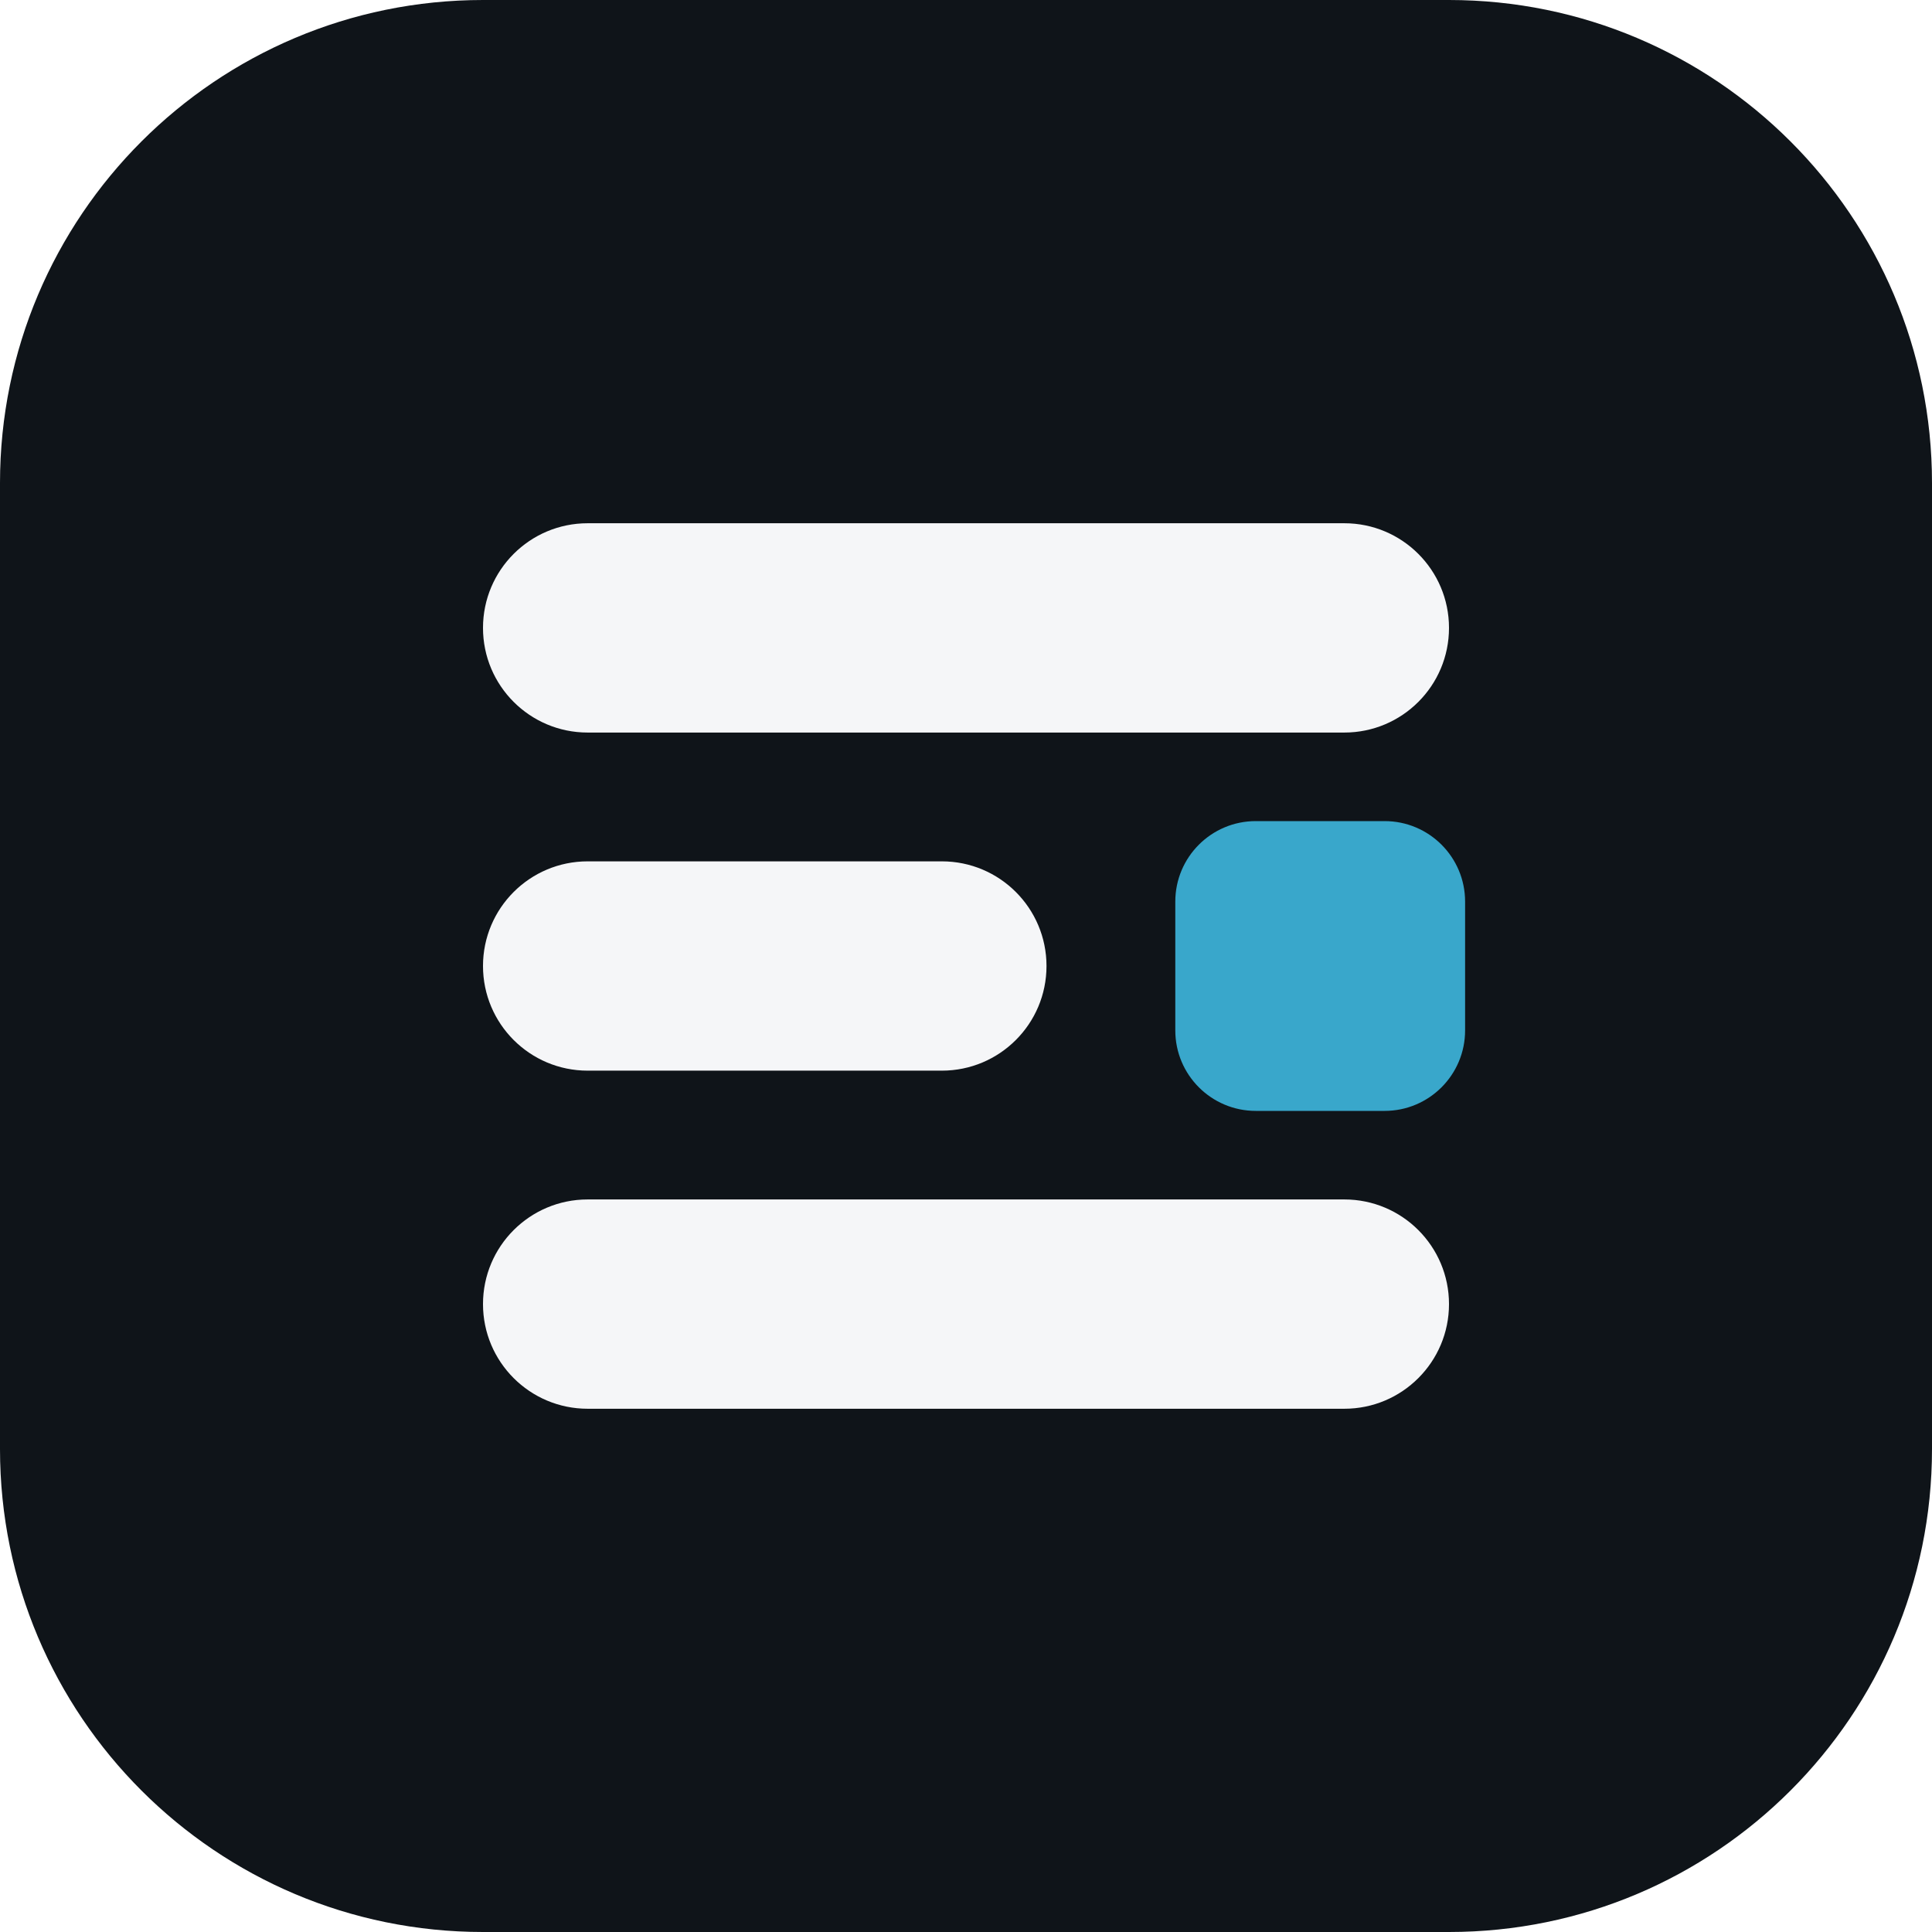
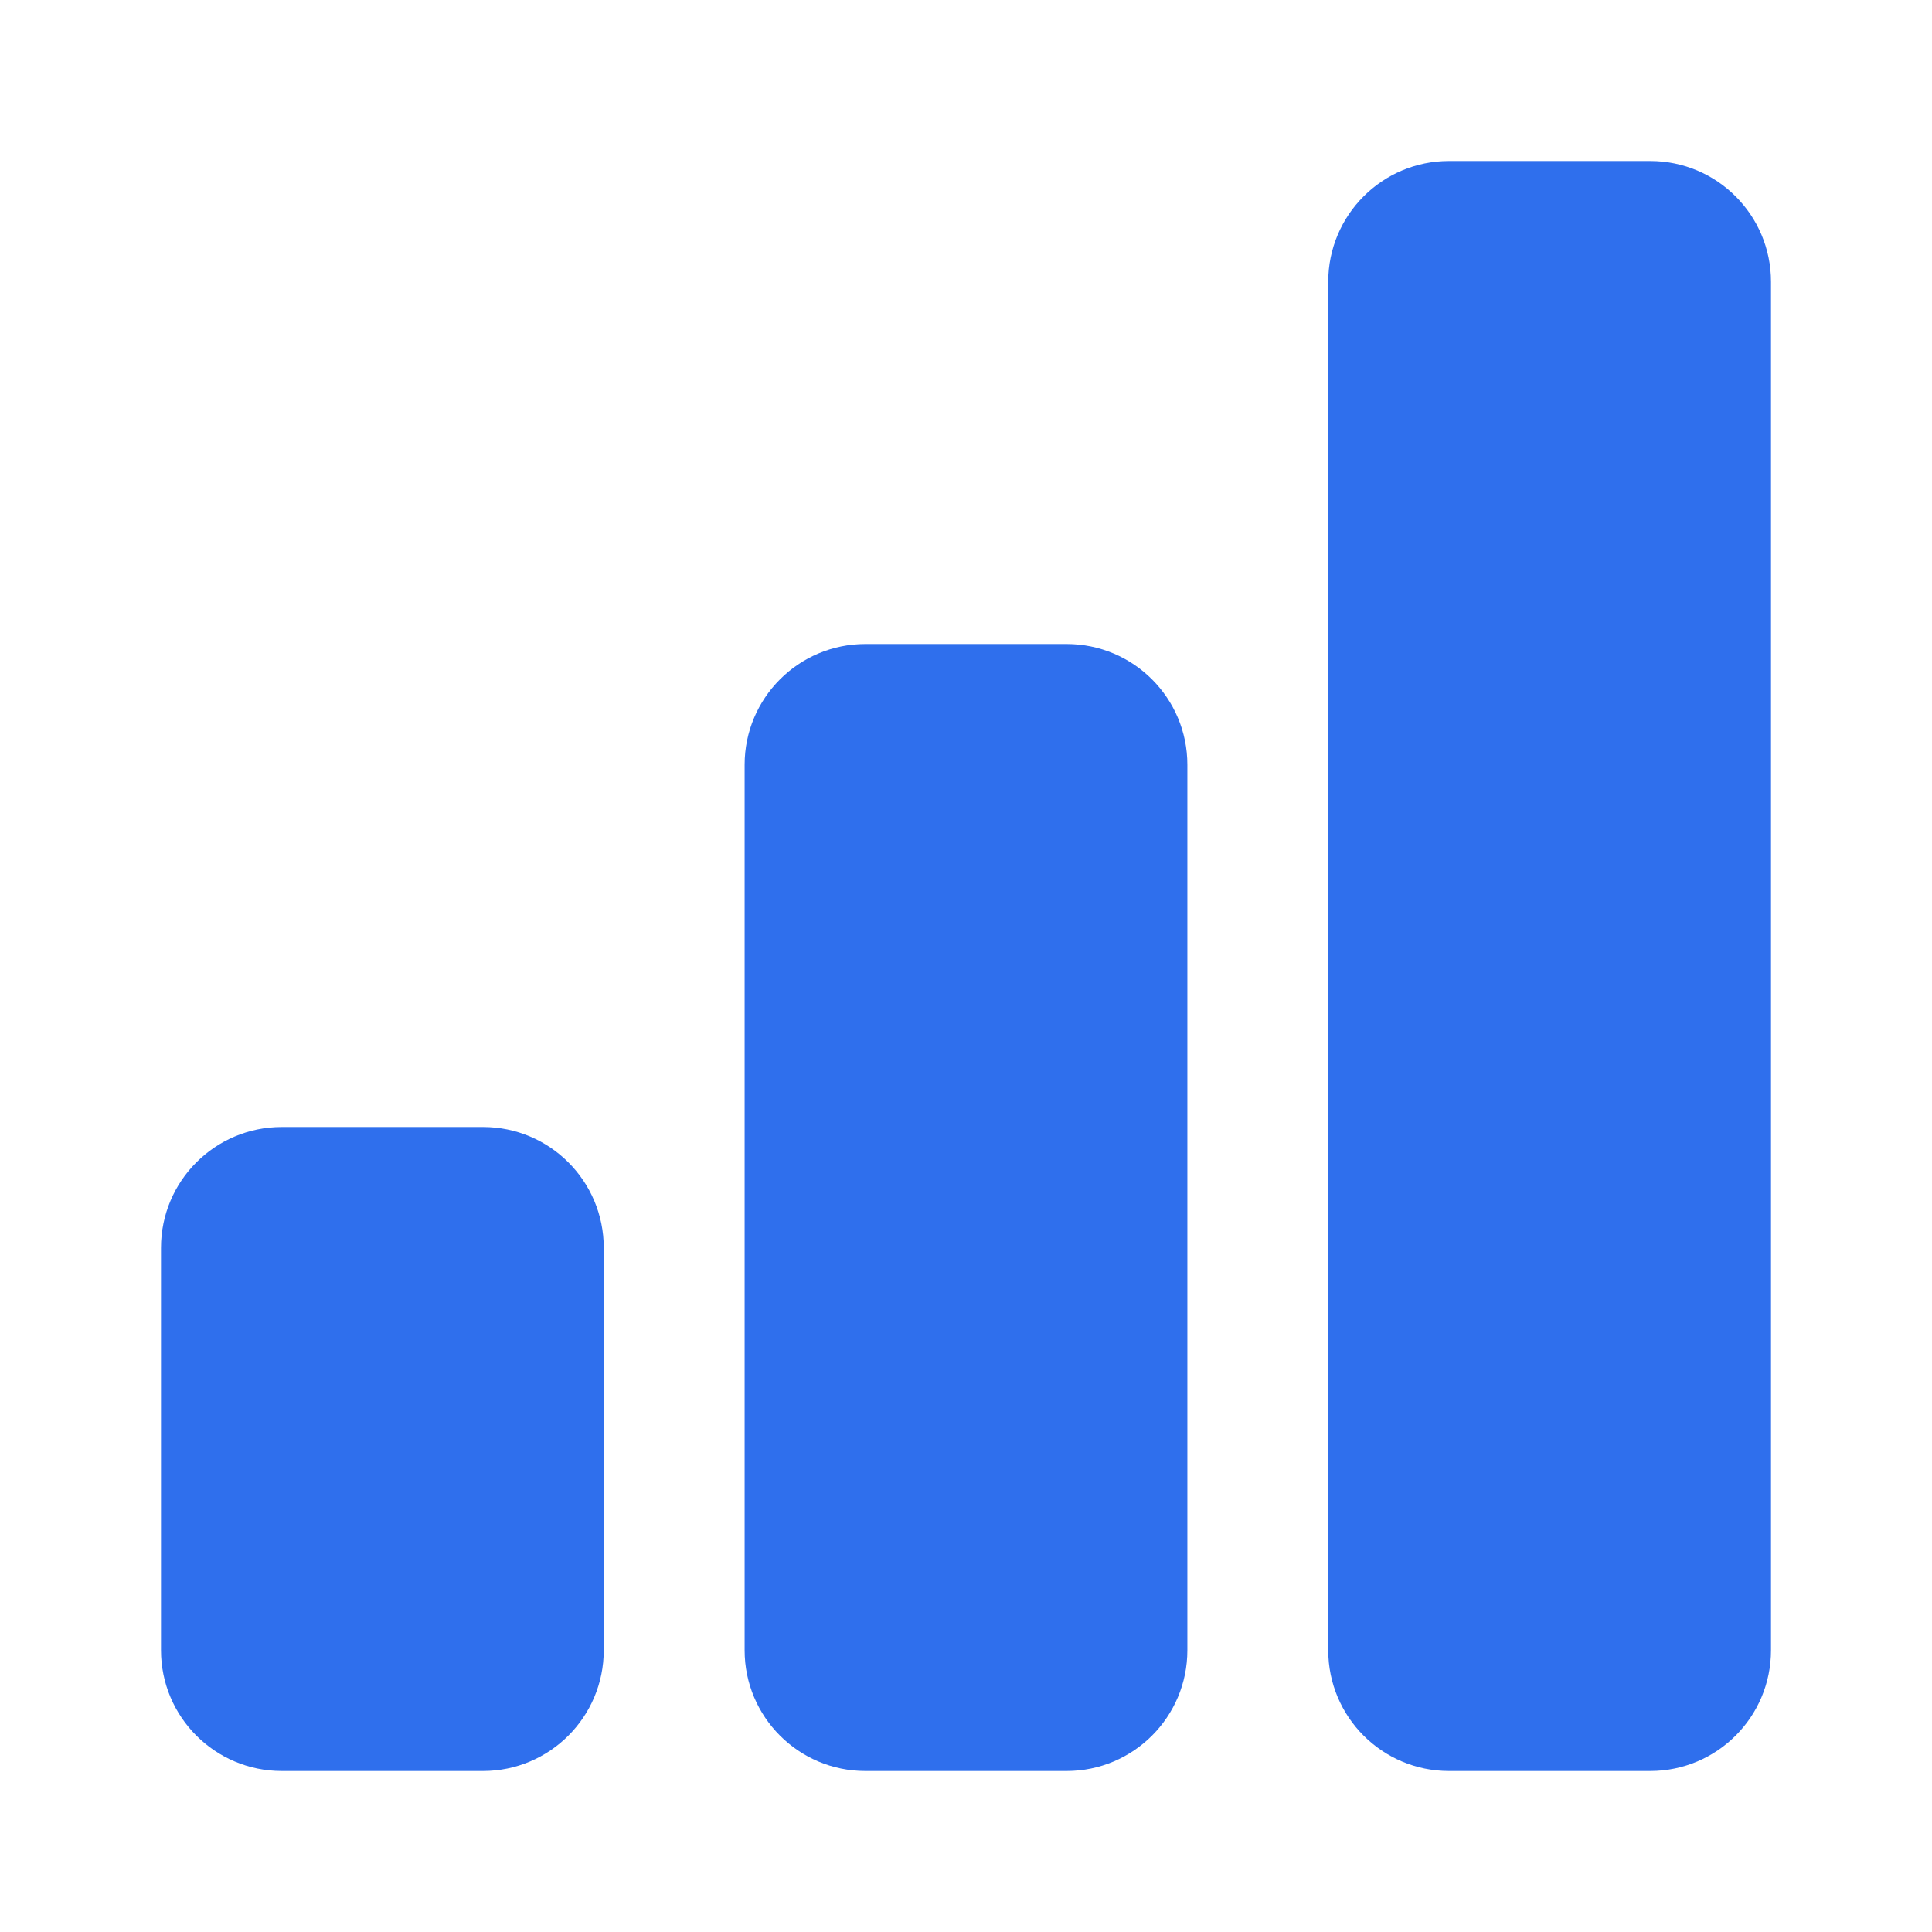
<svg xmlns="http://www.w3.org/2000/svg" viewBox="0 0 24 24" width="32" height="32">
-   <rect width="24" height="24" rx="6" fill="#0F1419" />
-   <rect x="6" y="6.5" width="12" height="2.6" rx="1.3" fill="#F5F6F8" />
-   <rect x="6" y="10.7" width="7" height="2.6" rx="1.3" fill="#F5F6F8" />
-   <rect x="14.6" y="10.2" width="3.6" height="3.6" rx="1" fill="#39A7CB" />
-   <rect x="6" y="14.9" width="12" height="2.6" rx="1.3" fill="#F5F6F8" />
+   <rect x="2" y="14" width="5.5" height="8" rx="1.5" fill="#2f6fed" />
+   <rect x="9.25" y="8" width="5.5" height="14" rx="1.5" fill="#2f6fed" />
+   <rect x="16.5" y="2" width="5.5" height="20" rx="1.5" fill="#2f6fed" />
</svg>
